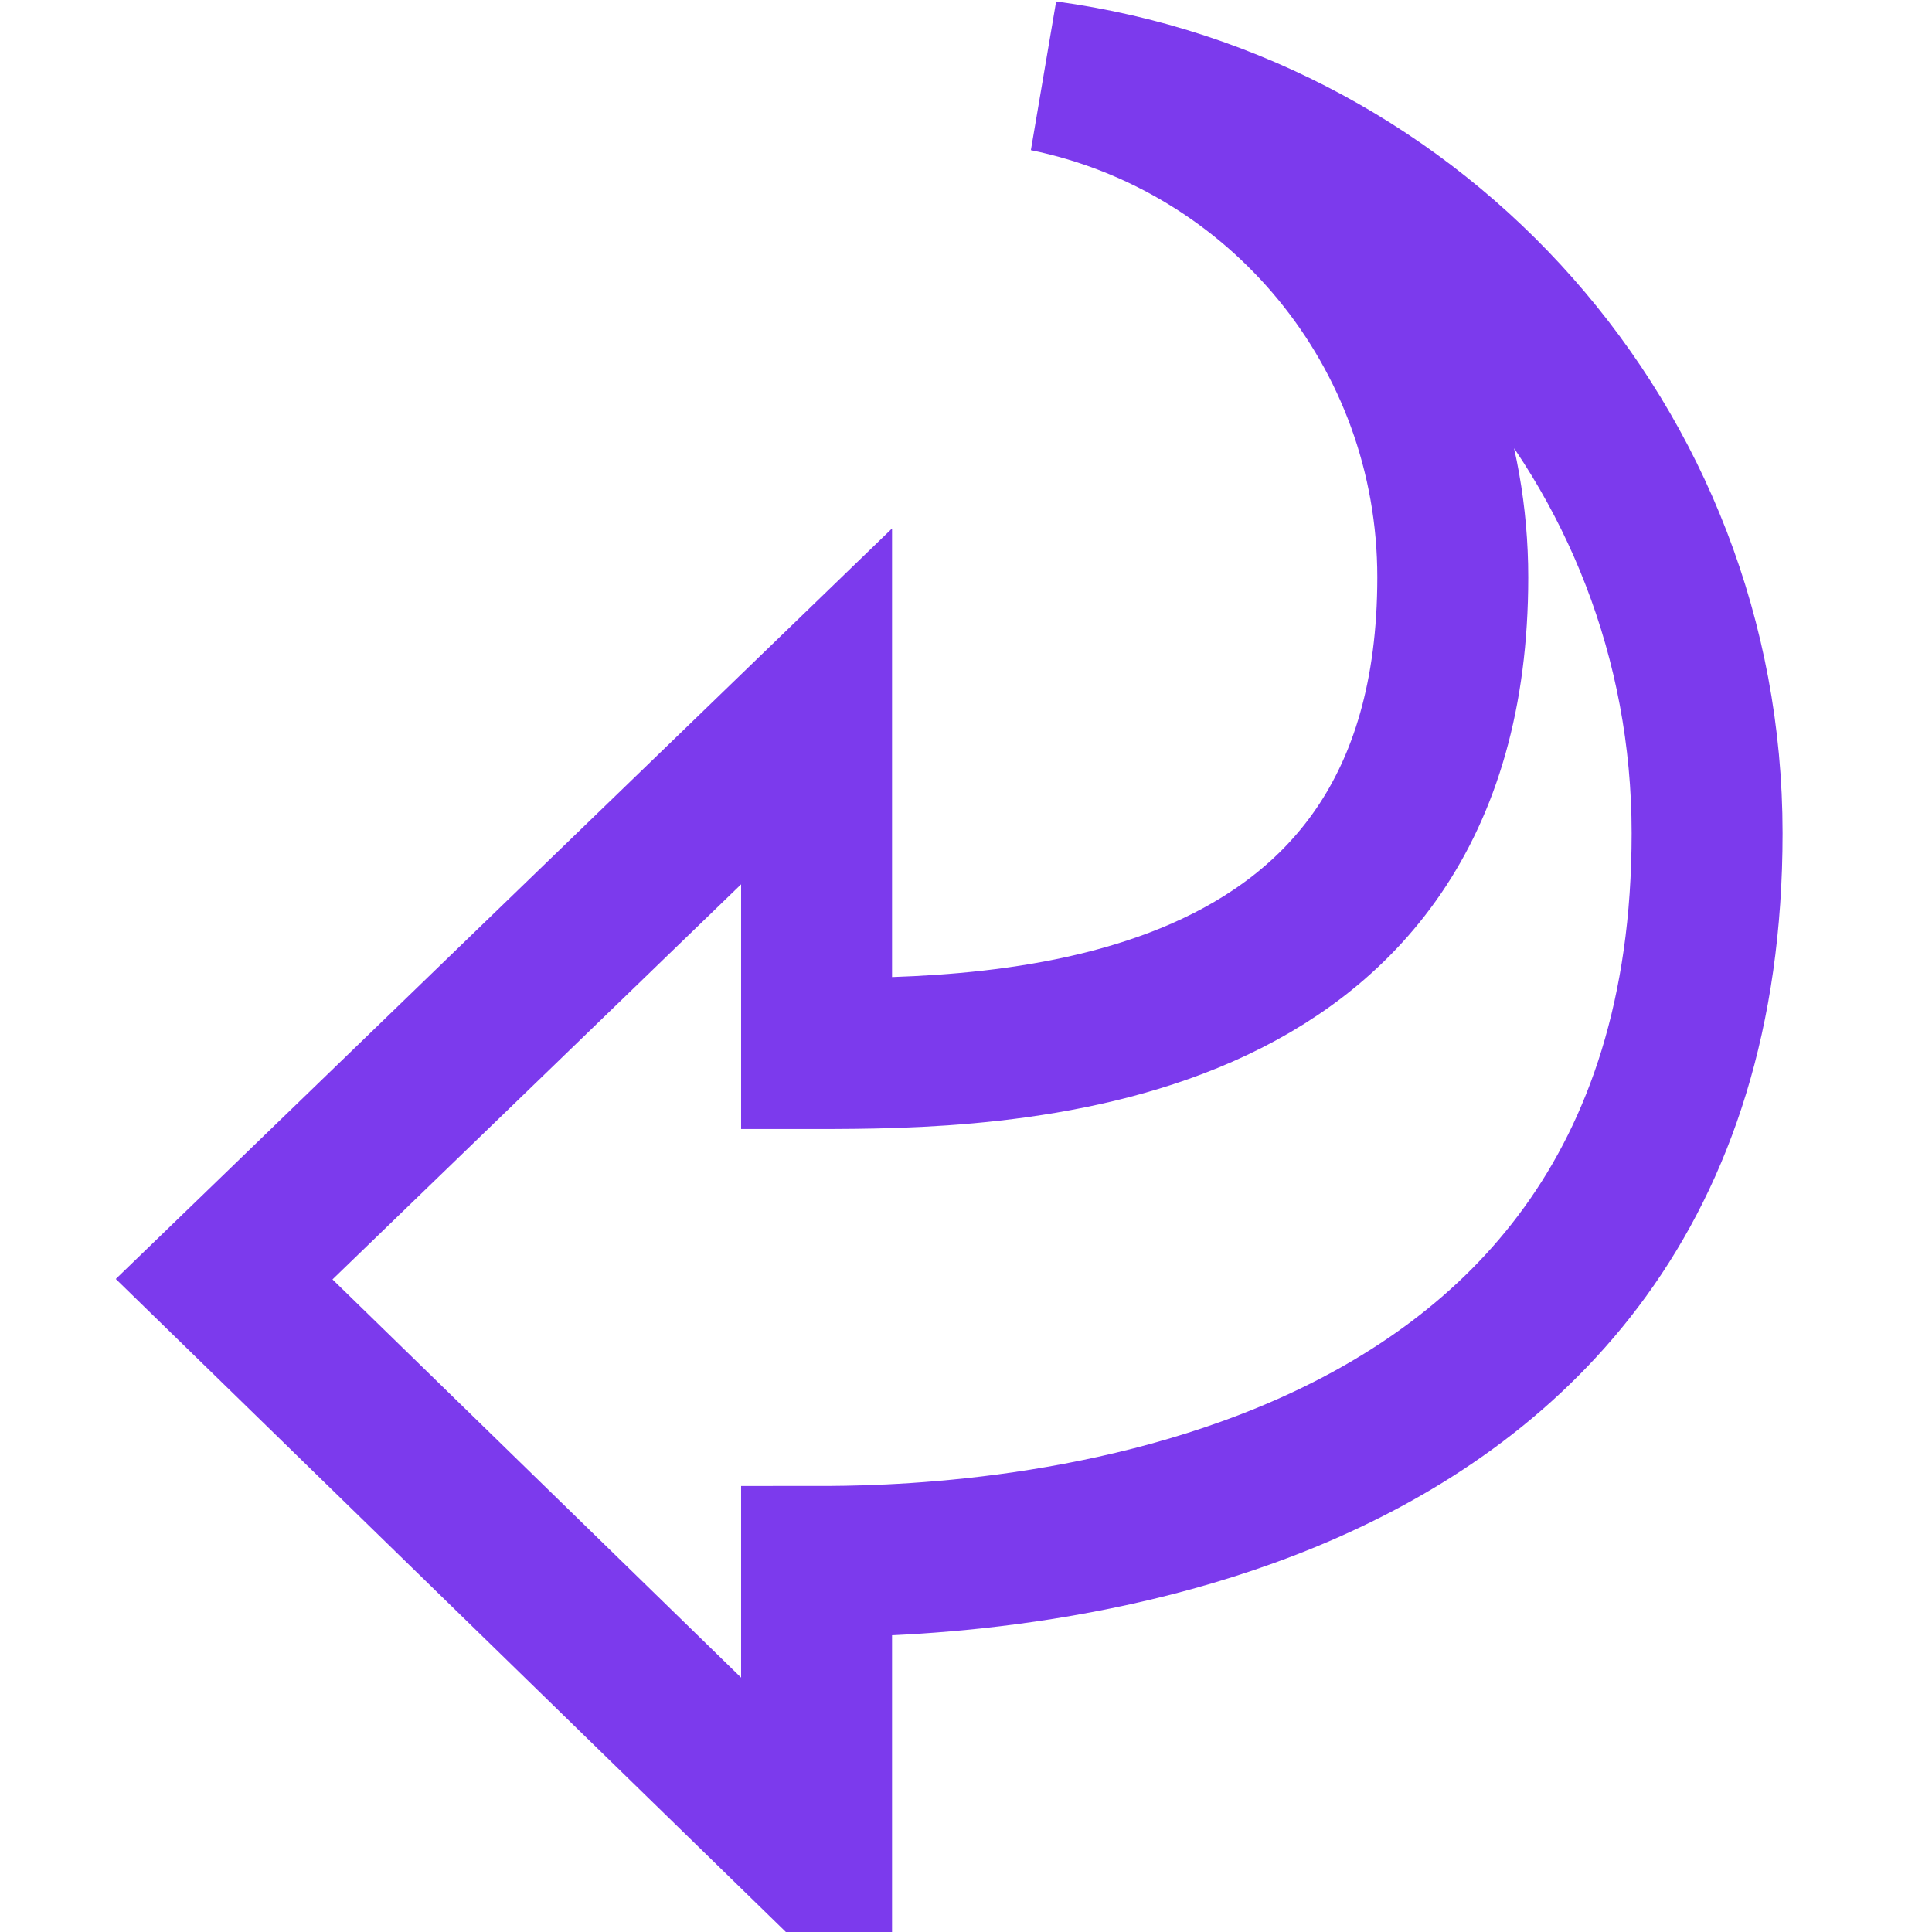
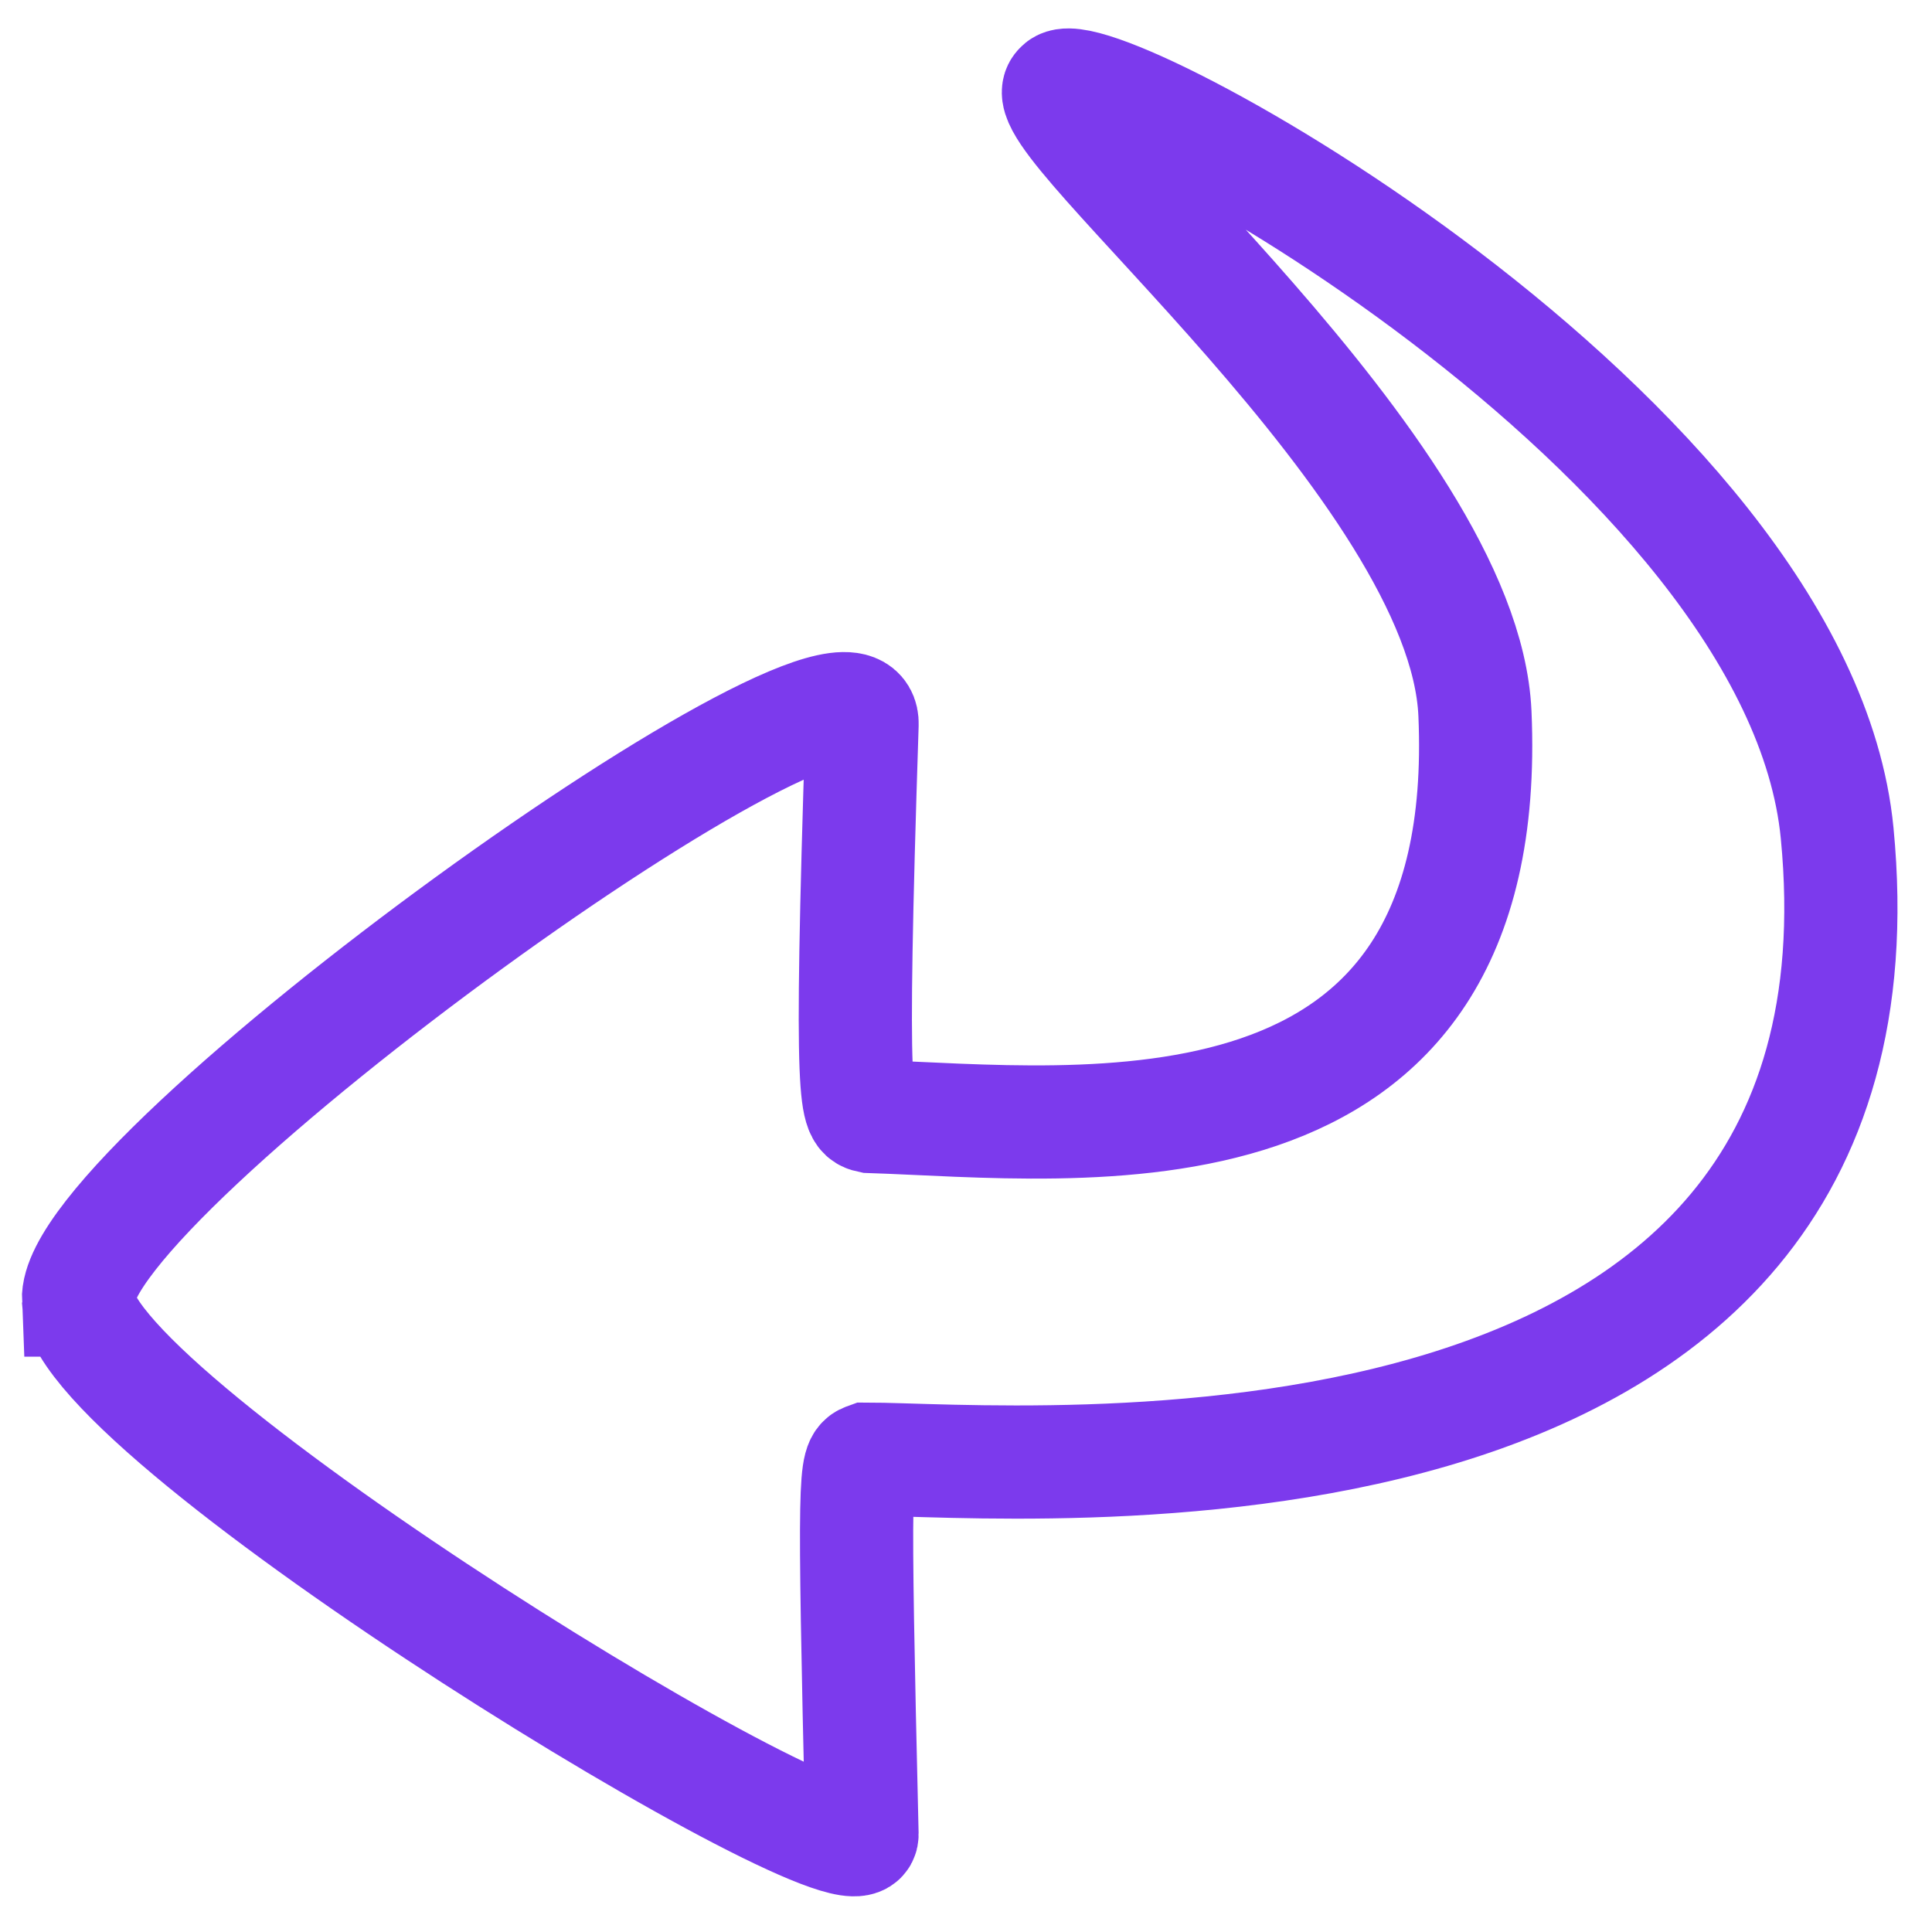
- <svg xmlns="http://www.w3.org/2000/svg" viewBox="0 0 256 256" xml:space="preserve">
-   <path stroke="#7C3AED" stroke-width="20" fill="none" d="m29.7 169.5 78.5-75.9v46c23.8 0 84.3-.5 84.3-63.1 0-32.8-23.1-60.1-53.9-66.4 49.4 6.7 87.6 48.9 87.6 100.3 0 95.7-101.7 96.5-118 96.5V246l-78.5-76.5z" />
+ <svg xmlns="http://www.w3.org/2000/svg" viewBox="0 0 256 256">
+   <path stroke="#7C3AED" stroke-width="15" fill="none" d="M10.401 172.267c-.711-16.306 104.328-91.725 103.827-76.3-1.689 51.959-.795 51.556 1.128 51.974 27.706.907 82.784 8.256 80.081-53.404-1.415-32.276-59.49-78.982-54.937-82.934 3.769-4.989 97.827 46.051 102.932 98.795 9.082 93.82-109.547 82.948-128.522 82.948-1.604.575-1.842.829-.689 49.709.192 8.142-103.129-54.931-103.82-70.788Z" />
</svg>
